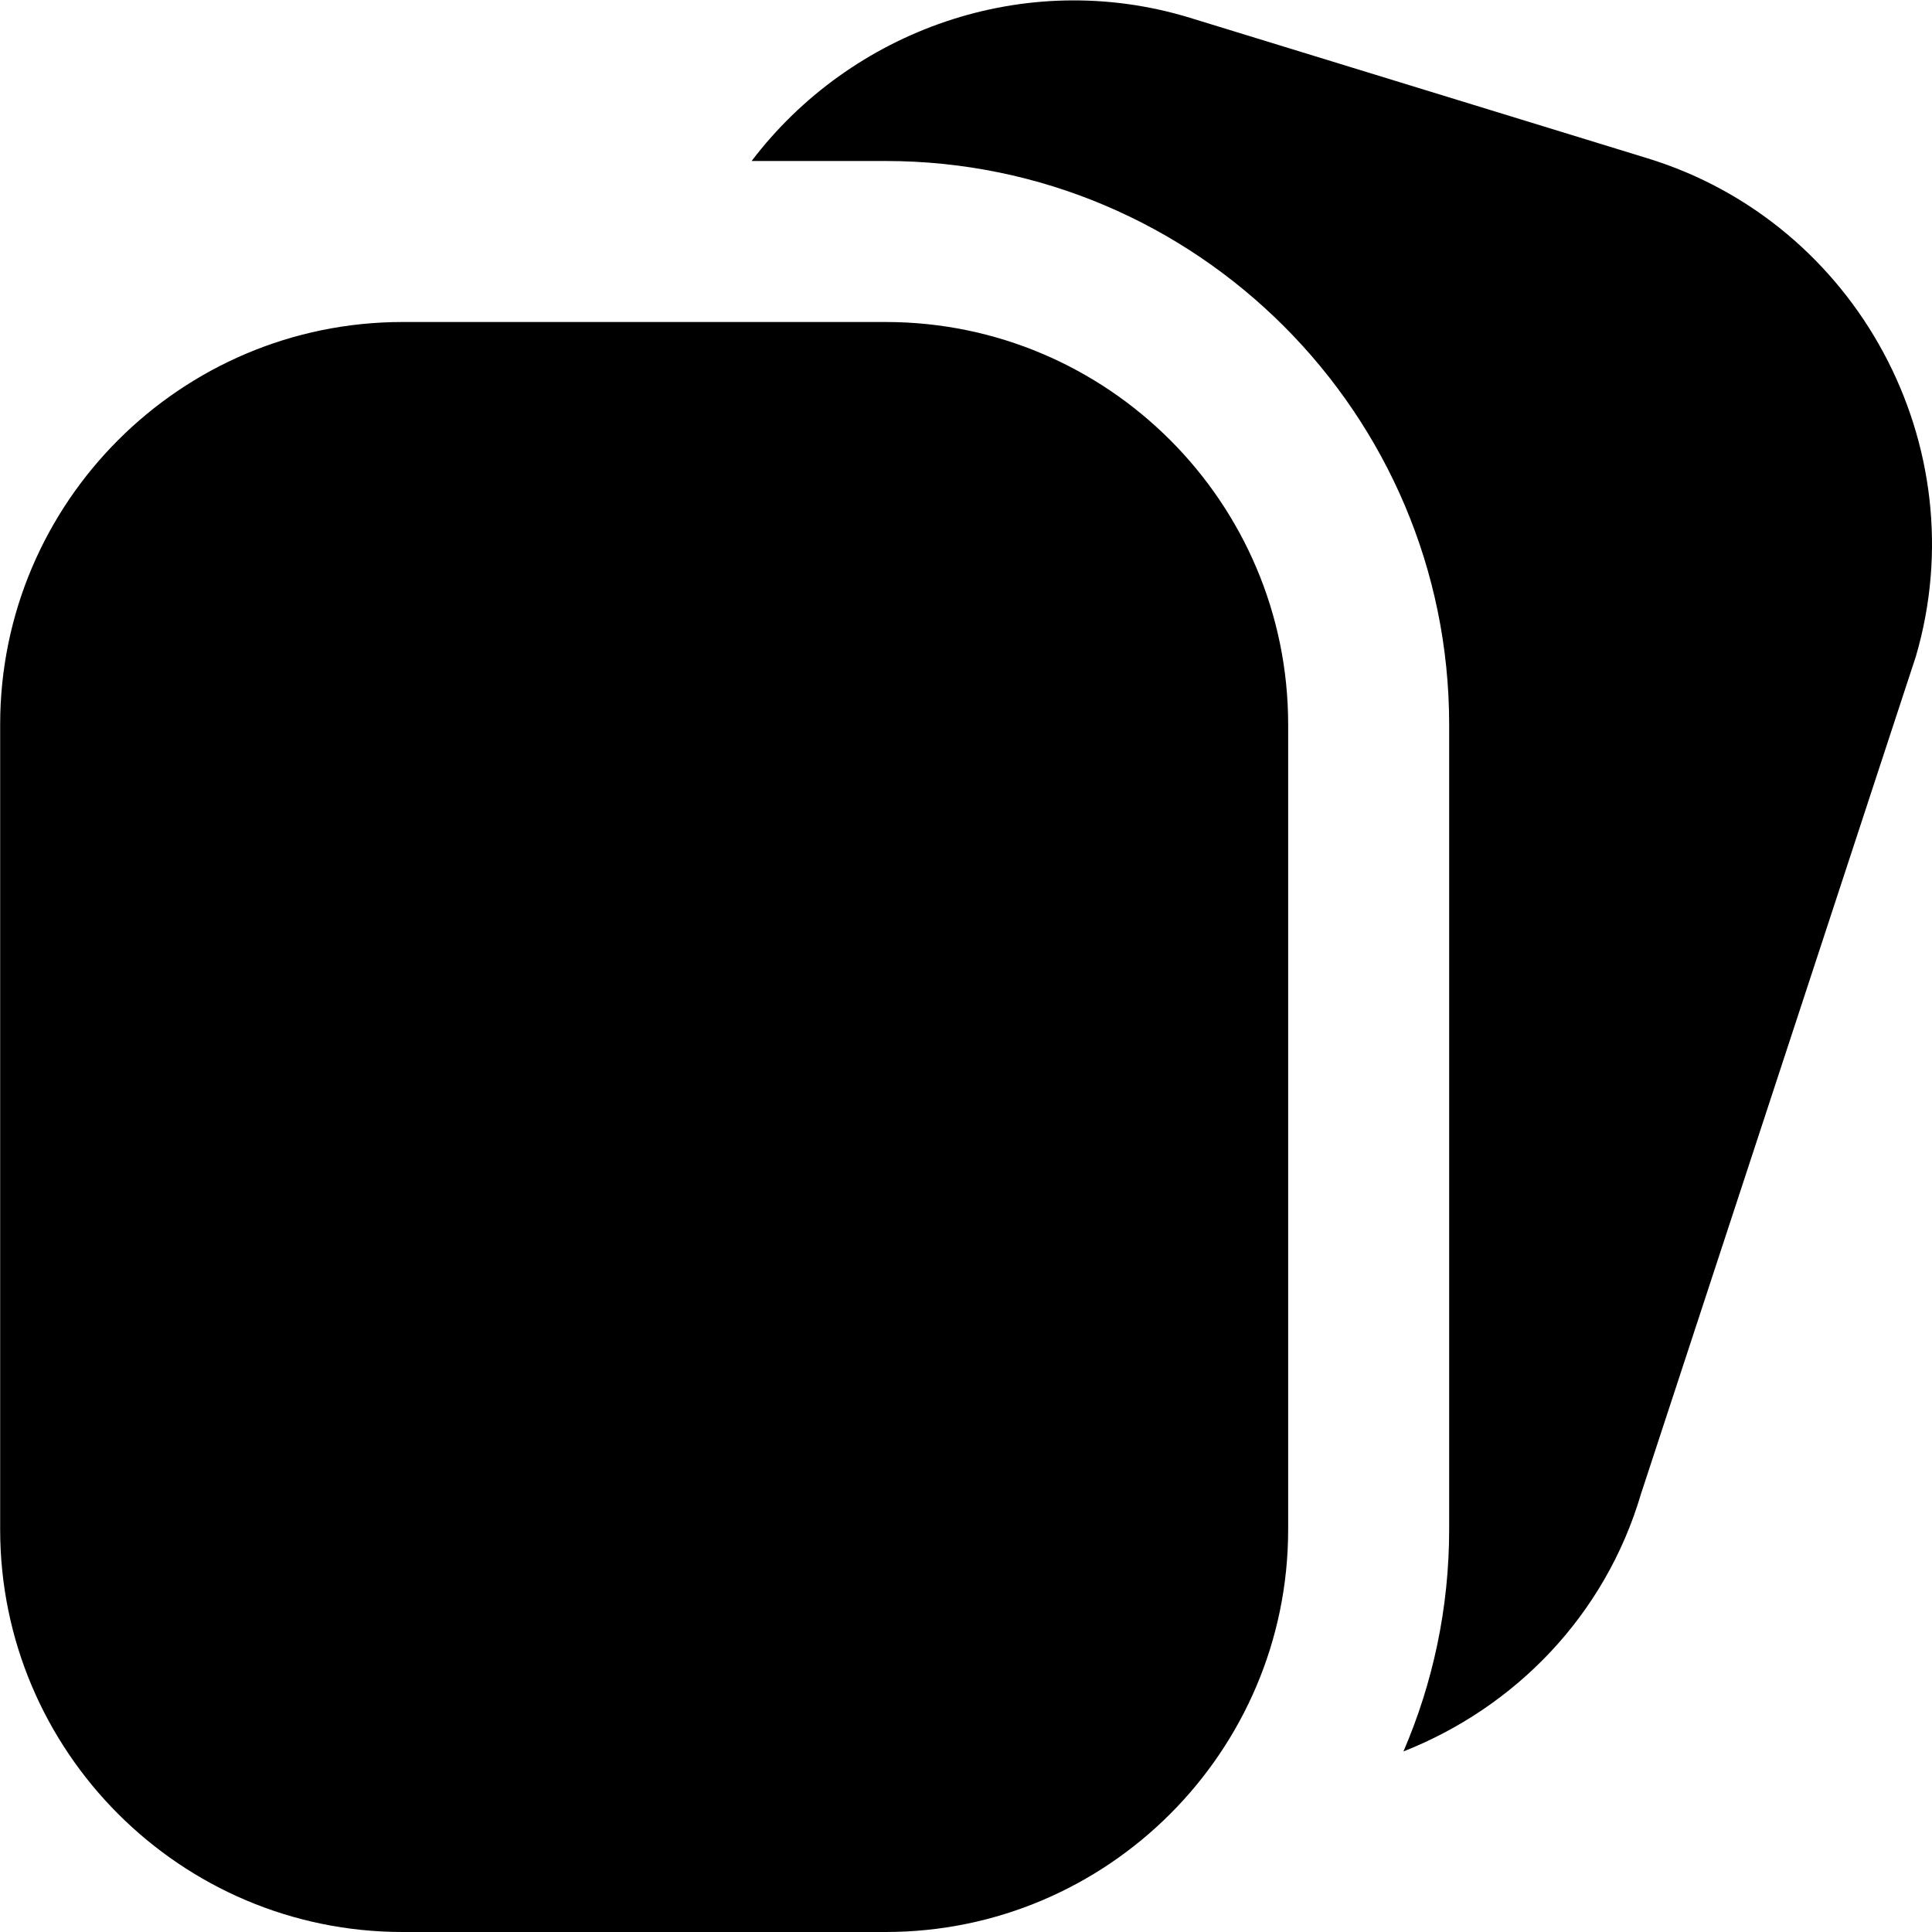
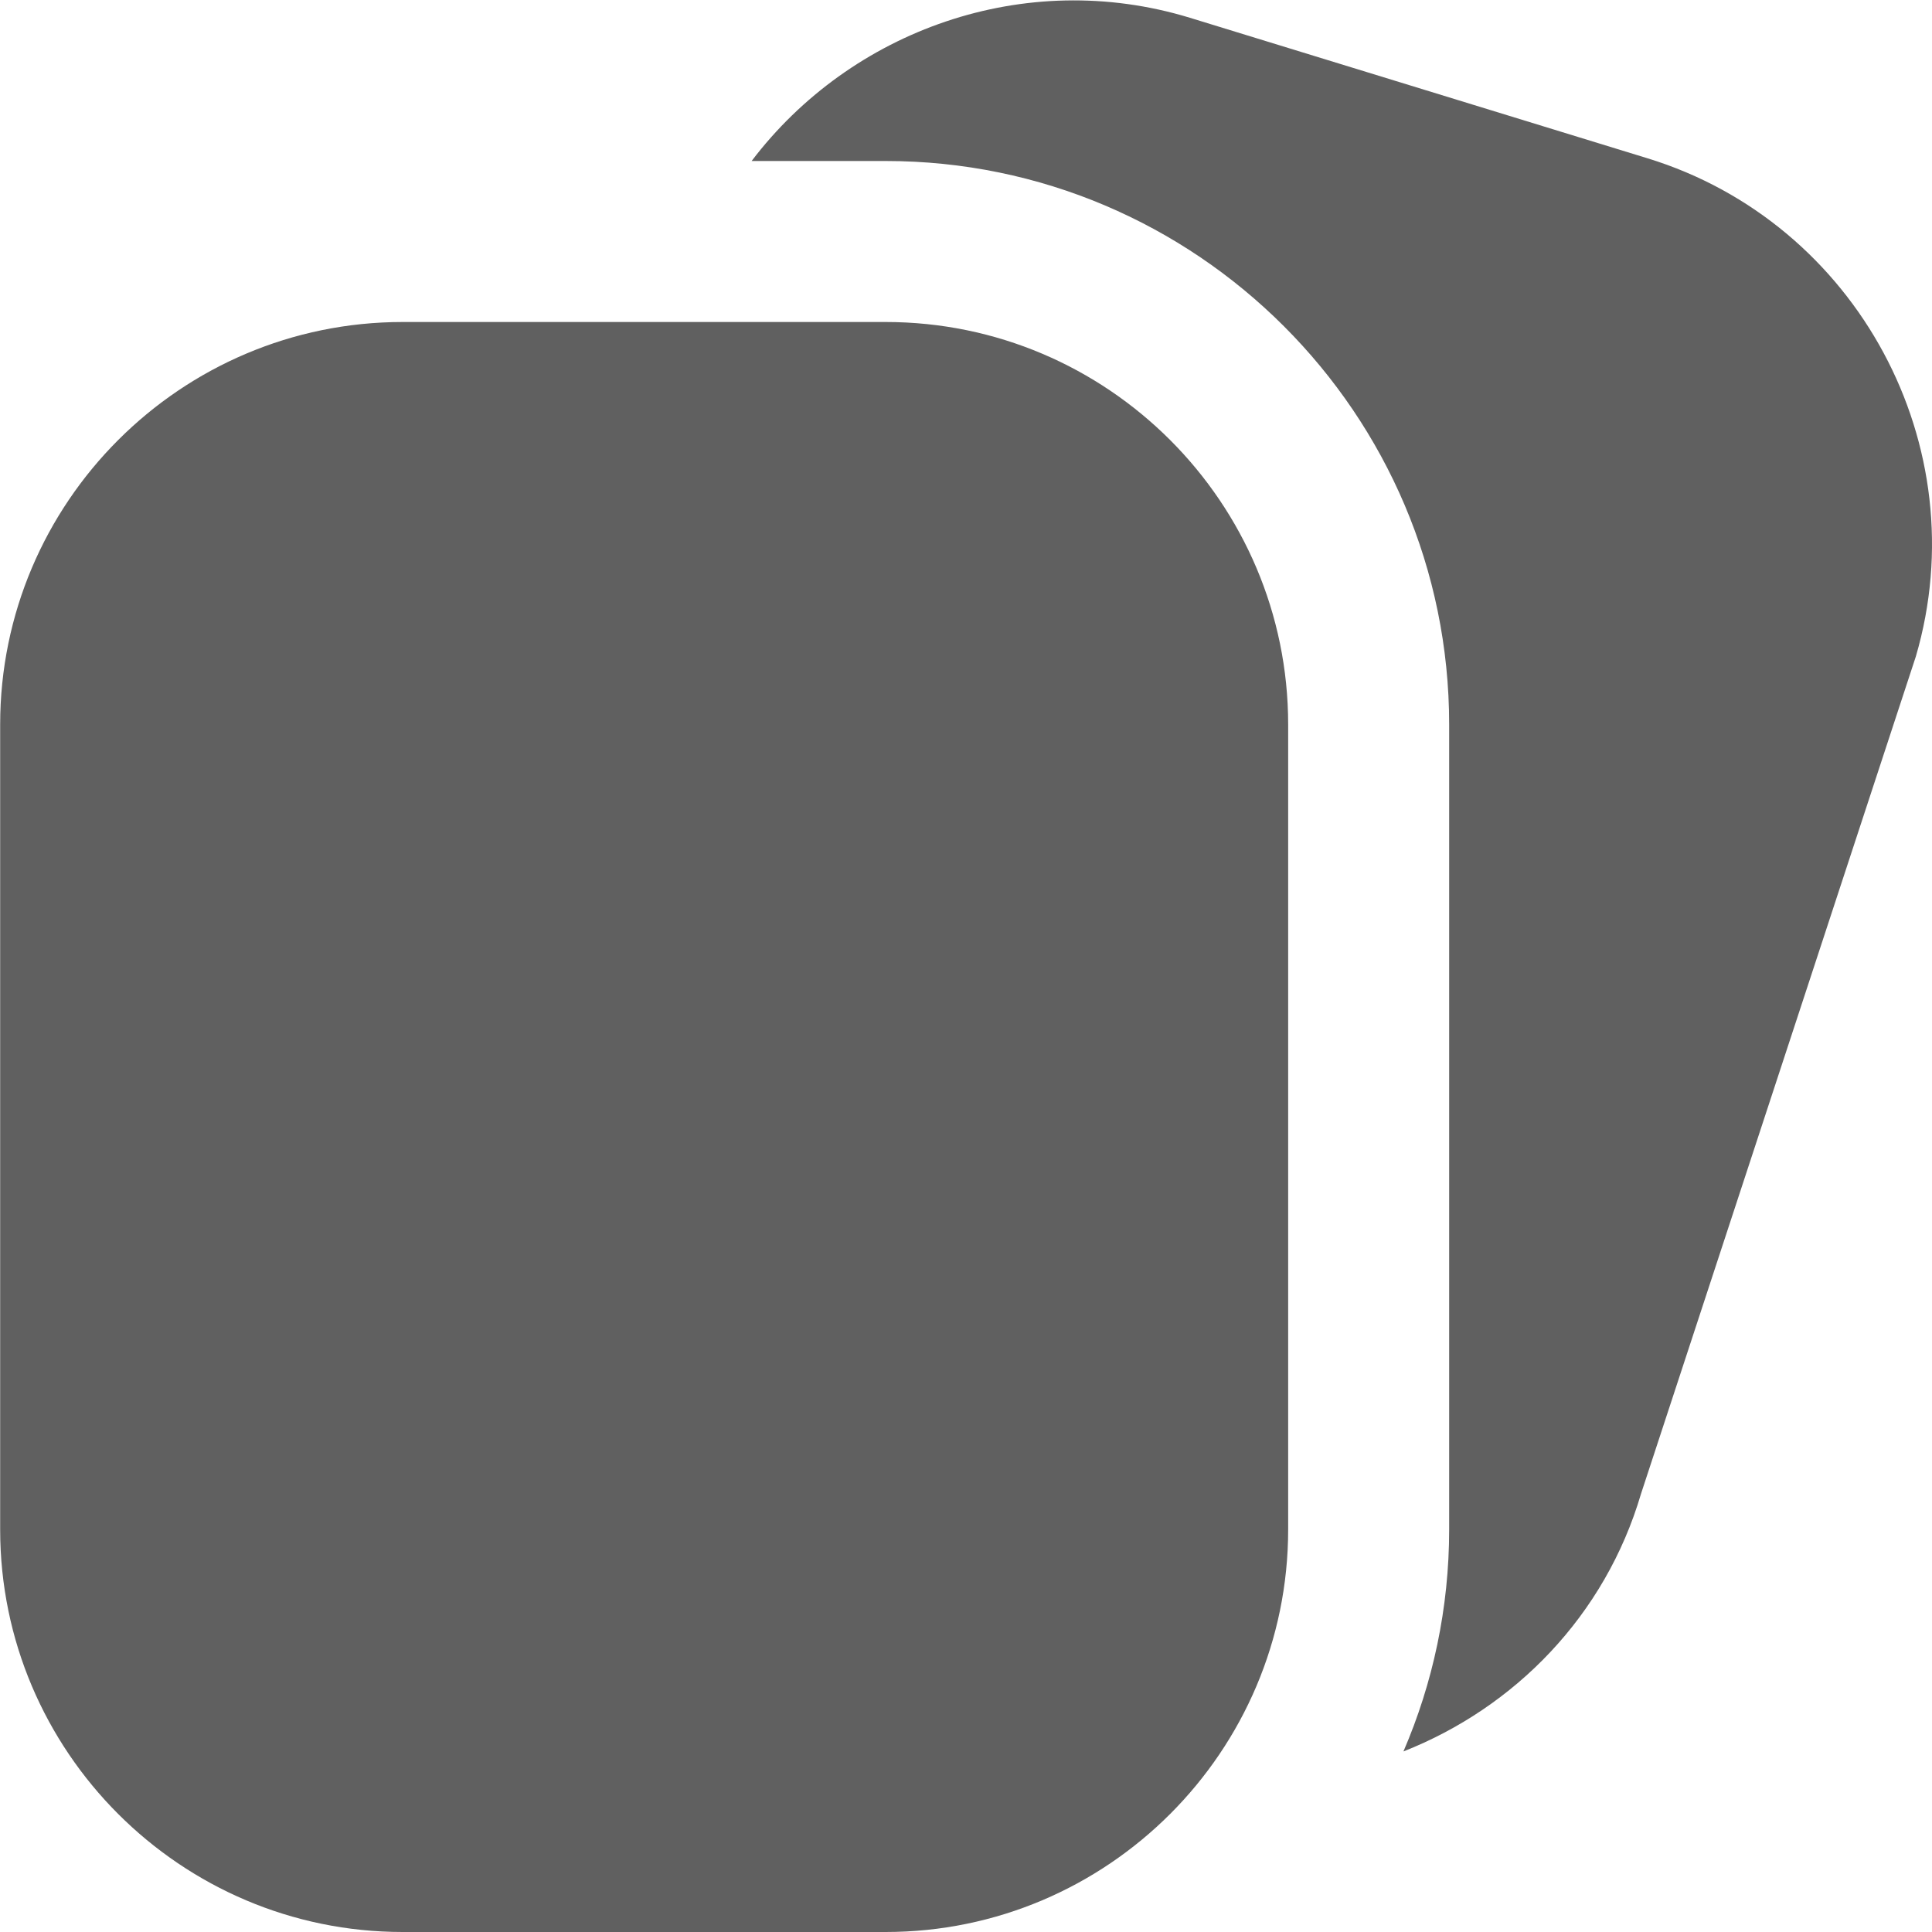
- <svg xmlns="http://www.w3.org/2000/svg" id="Layer_1" data-name="Layer 1" viewBox="0 0 24 24">
+ <svg xmlns="http://www.w3.org/2000/svg" id="Layer_1" data-name="Layer 1" viewBox="0 0 24 24" fill="#606060">
  <path d="M23.799,8.156l-3.413,10.398c-.447,1.519-1.57,2.658-2.952,3.203,.365-.847,.568-1.779,.568-2.758V9c0-3.86-3.141-7-7-7h-1.665C10.566,.381,12.723-.408,14.782,.221l5.686,1.746c2.604,.8,4.098,3.576,3.331,6.189Zm-7.797,.844v10c0,2.757-2.243,5-5,5H5.002C2.245,24,.002,21.757,.002,19V9C.002,6.243,2.245,4,5.002,4h6c2.757,0,5,2.243,5,5Z" />
</svg>
